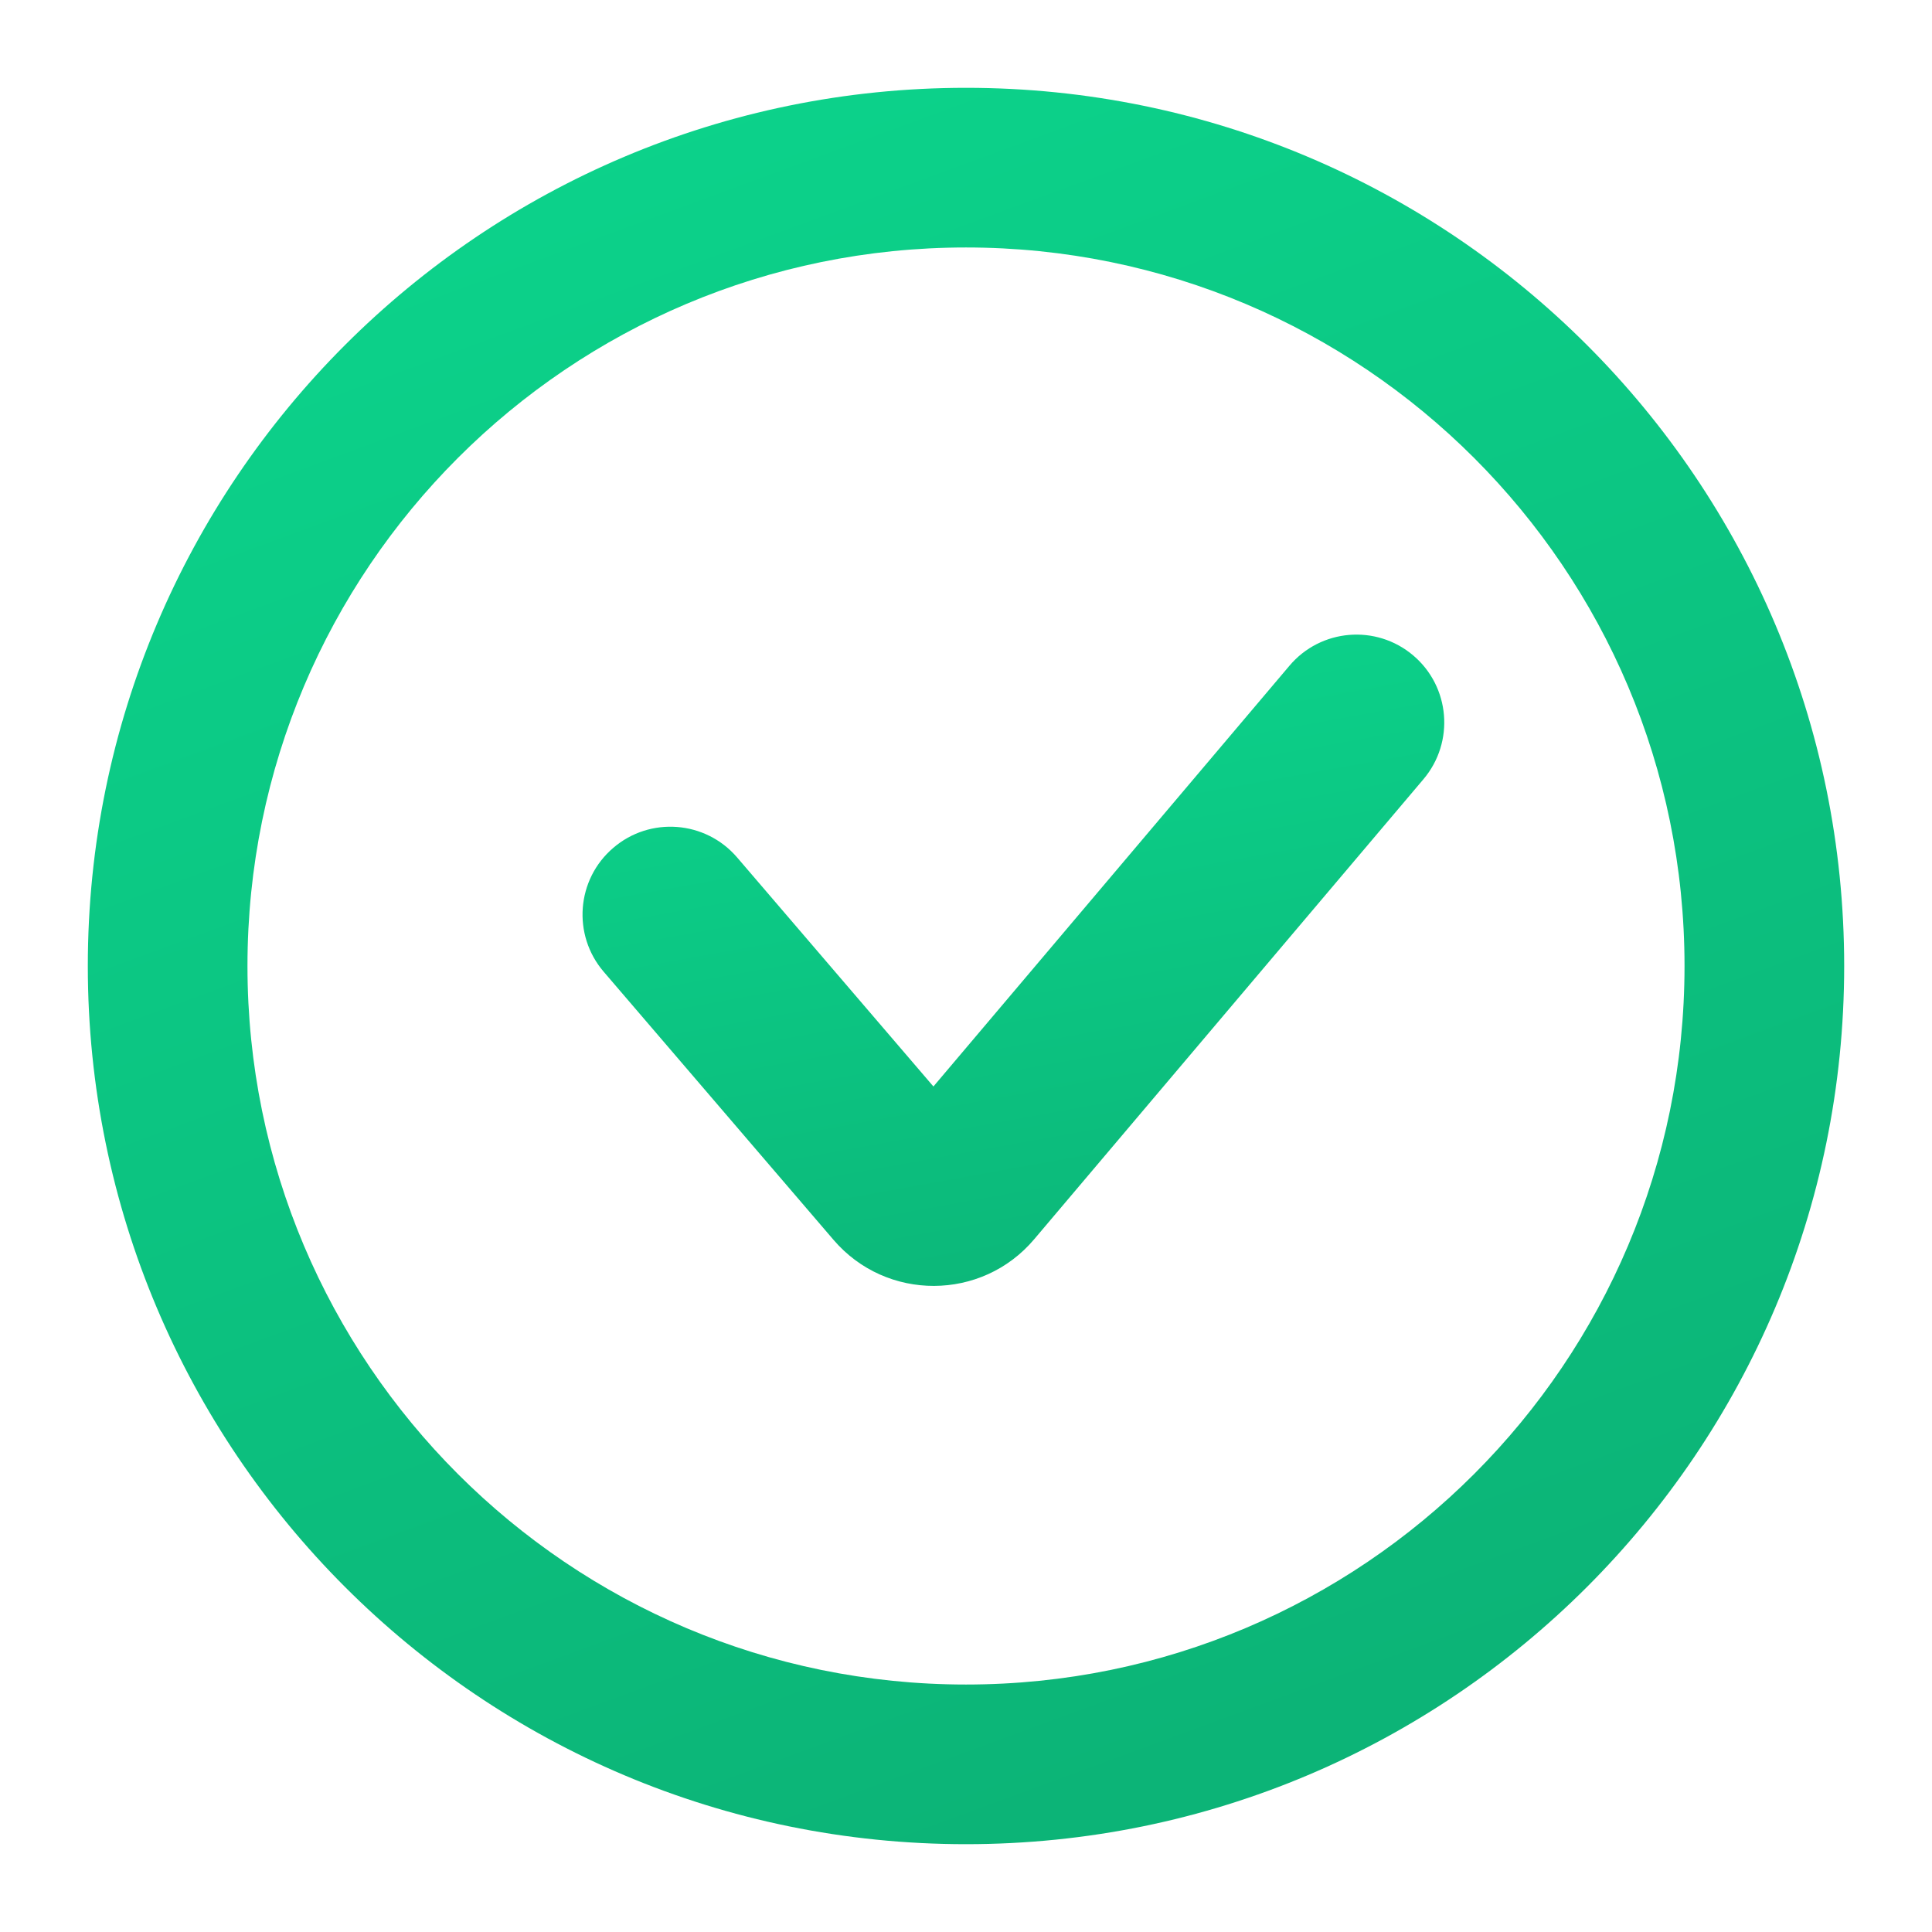
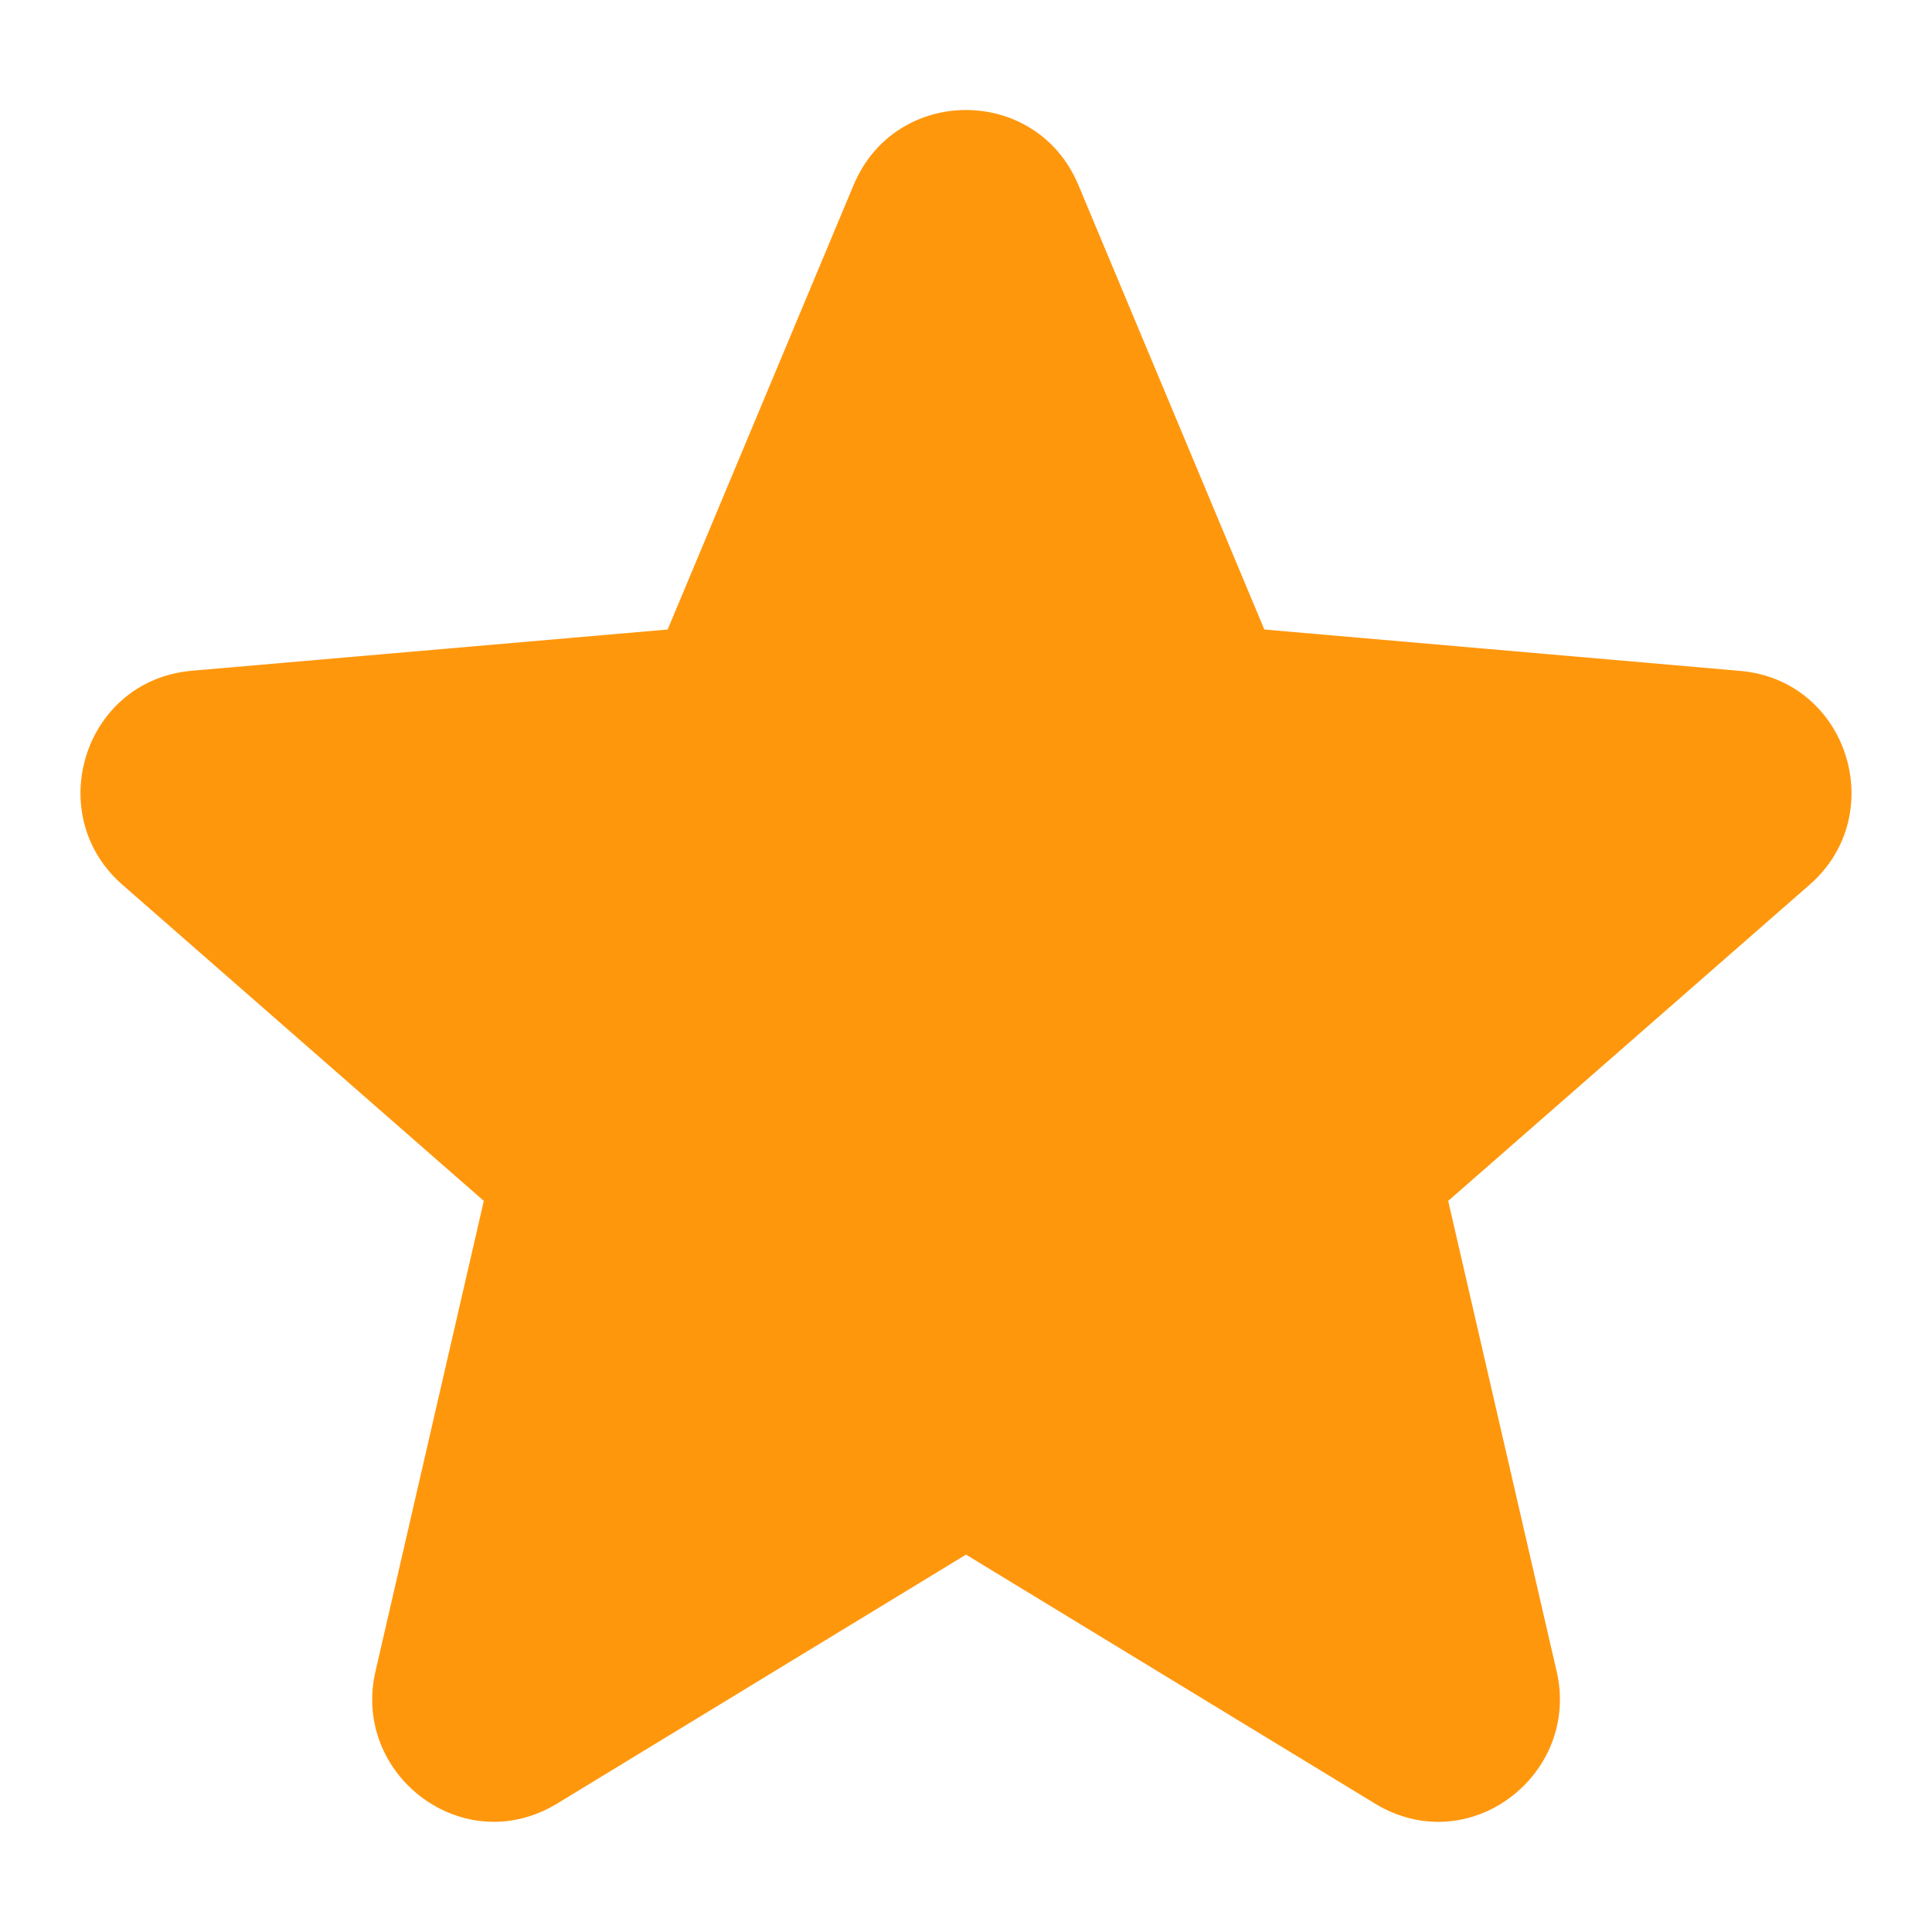
- <svg xmlns="http://www.w3.org/2000/svg" width="22" height="22" viewBox="0 0 22 22" fill="none">
-   <path fill-rule="evenodd" clip-rule="evenodd" d="M1 11C1 16.523 5.477 21 11 21C16.523 21 21 16.523 21 11C21 5.477 16.523 1 11 1C5.477 1 1 5.477 1 11ZM19.182 11C19.182 15.518 15.519 19.182 11 19.182C6.481 19.182 2.818 15.518 2.818 11C2.818 6.481 6.481 2.818 11 2.818C15.519 2.818 19.182 6.481 19.182 11Z" fill="url(#paint0_linear_2_4157)" />
-   <path fill-rule="evenodd" clip-rule="evenodd" d="M6.983 9.655C7.402 9.295 8.033 9.344 8.393 9.763L10.629 12.372L14.683 7.581C15.039 7.159 15.67 7.106 16.092 7.463C16.514 7.82 16.566 8.451 16.209 8.873L11.776 14.112C11.18 14.817 10.093 14.82 9.492 14.119L6.874 11.065C6.515 10.646 6.563 10.014 6.983 9.655Z" fill="url(#paint1_linear_2_4157)" />
-   <defs>
-     <linearGradient id="paint0_linear_2_4157" x1="4" y1="2" x2="11" y2="21" gradientUnits="userSpaceOnUse">
-       <stop stop-color="#0CD38B" />
-       <stop offset="1" stop-color="#0CB477" />
-     </linearGradient>
-     <linearGradient id="paint1_linear_2_4157" x1="9" y1="7.5" x2="10.509" y2="15.859" gradientUnits="userSpaceOnUse">
-       <stop stop-color="#0CD38B" />
-       <stop offset="1" stop-color="#0CB477" />
-     </linearGradient>
-   </defs>
+ <svg xmlns="http://www.w3.org/2000/svg" width="12" height="12" viewBox="0 0 12 12" fill="none">
+   <path fill-rule="evenodd" clip-rule="evenodd" d="M6.698 1.149C6.438 0.528 5.562 0.528 5.302 1.149L6.698 1.149ZM5.302 1.149L4.147 3.91L1.192 4.166C0.519 4.225 0.262 5.06 0.76 5.495L3.005 7.459L2.332 10.382C2.184 11.024 2.878 11.557 3.461 11.202L6 9.656L8.538 11.201C9.123 11.559 9.816 11.023 9.669 10.383L8.995 7.459L11.24 5.495C11.739 5.06 11.479 4.225 10.808 4.167L7.853 3.91L6.698 1.149" fill="#FF970D" />
</svg>
